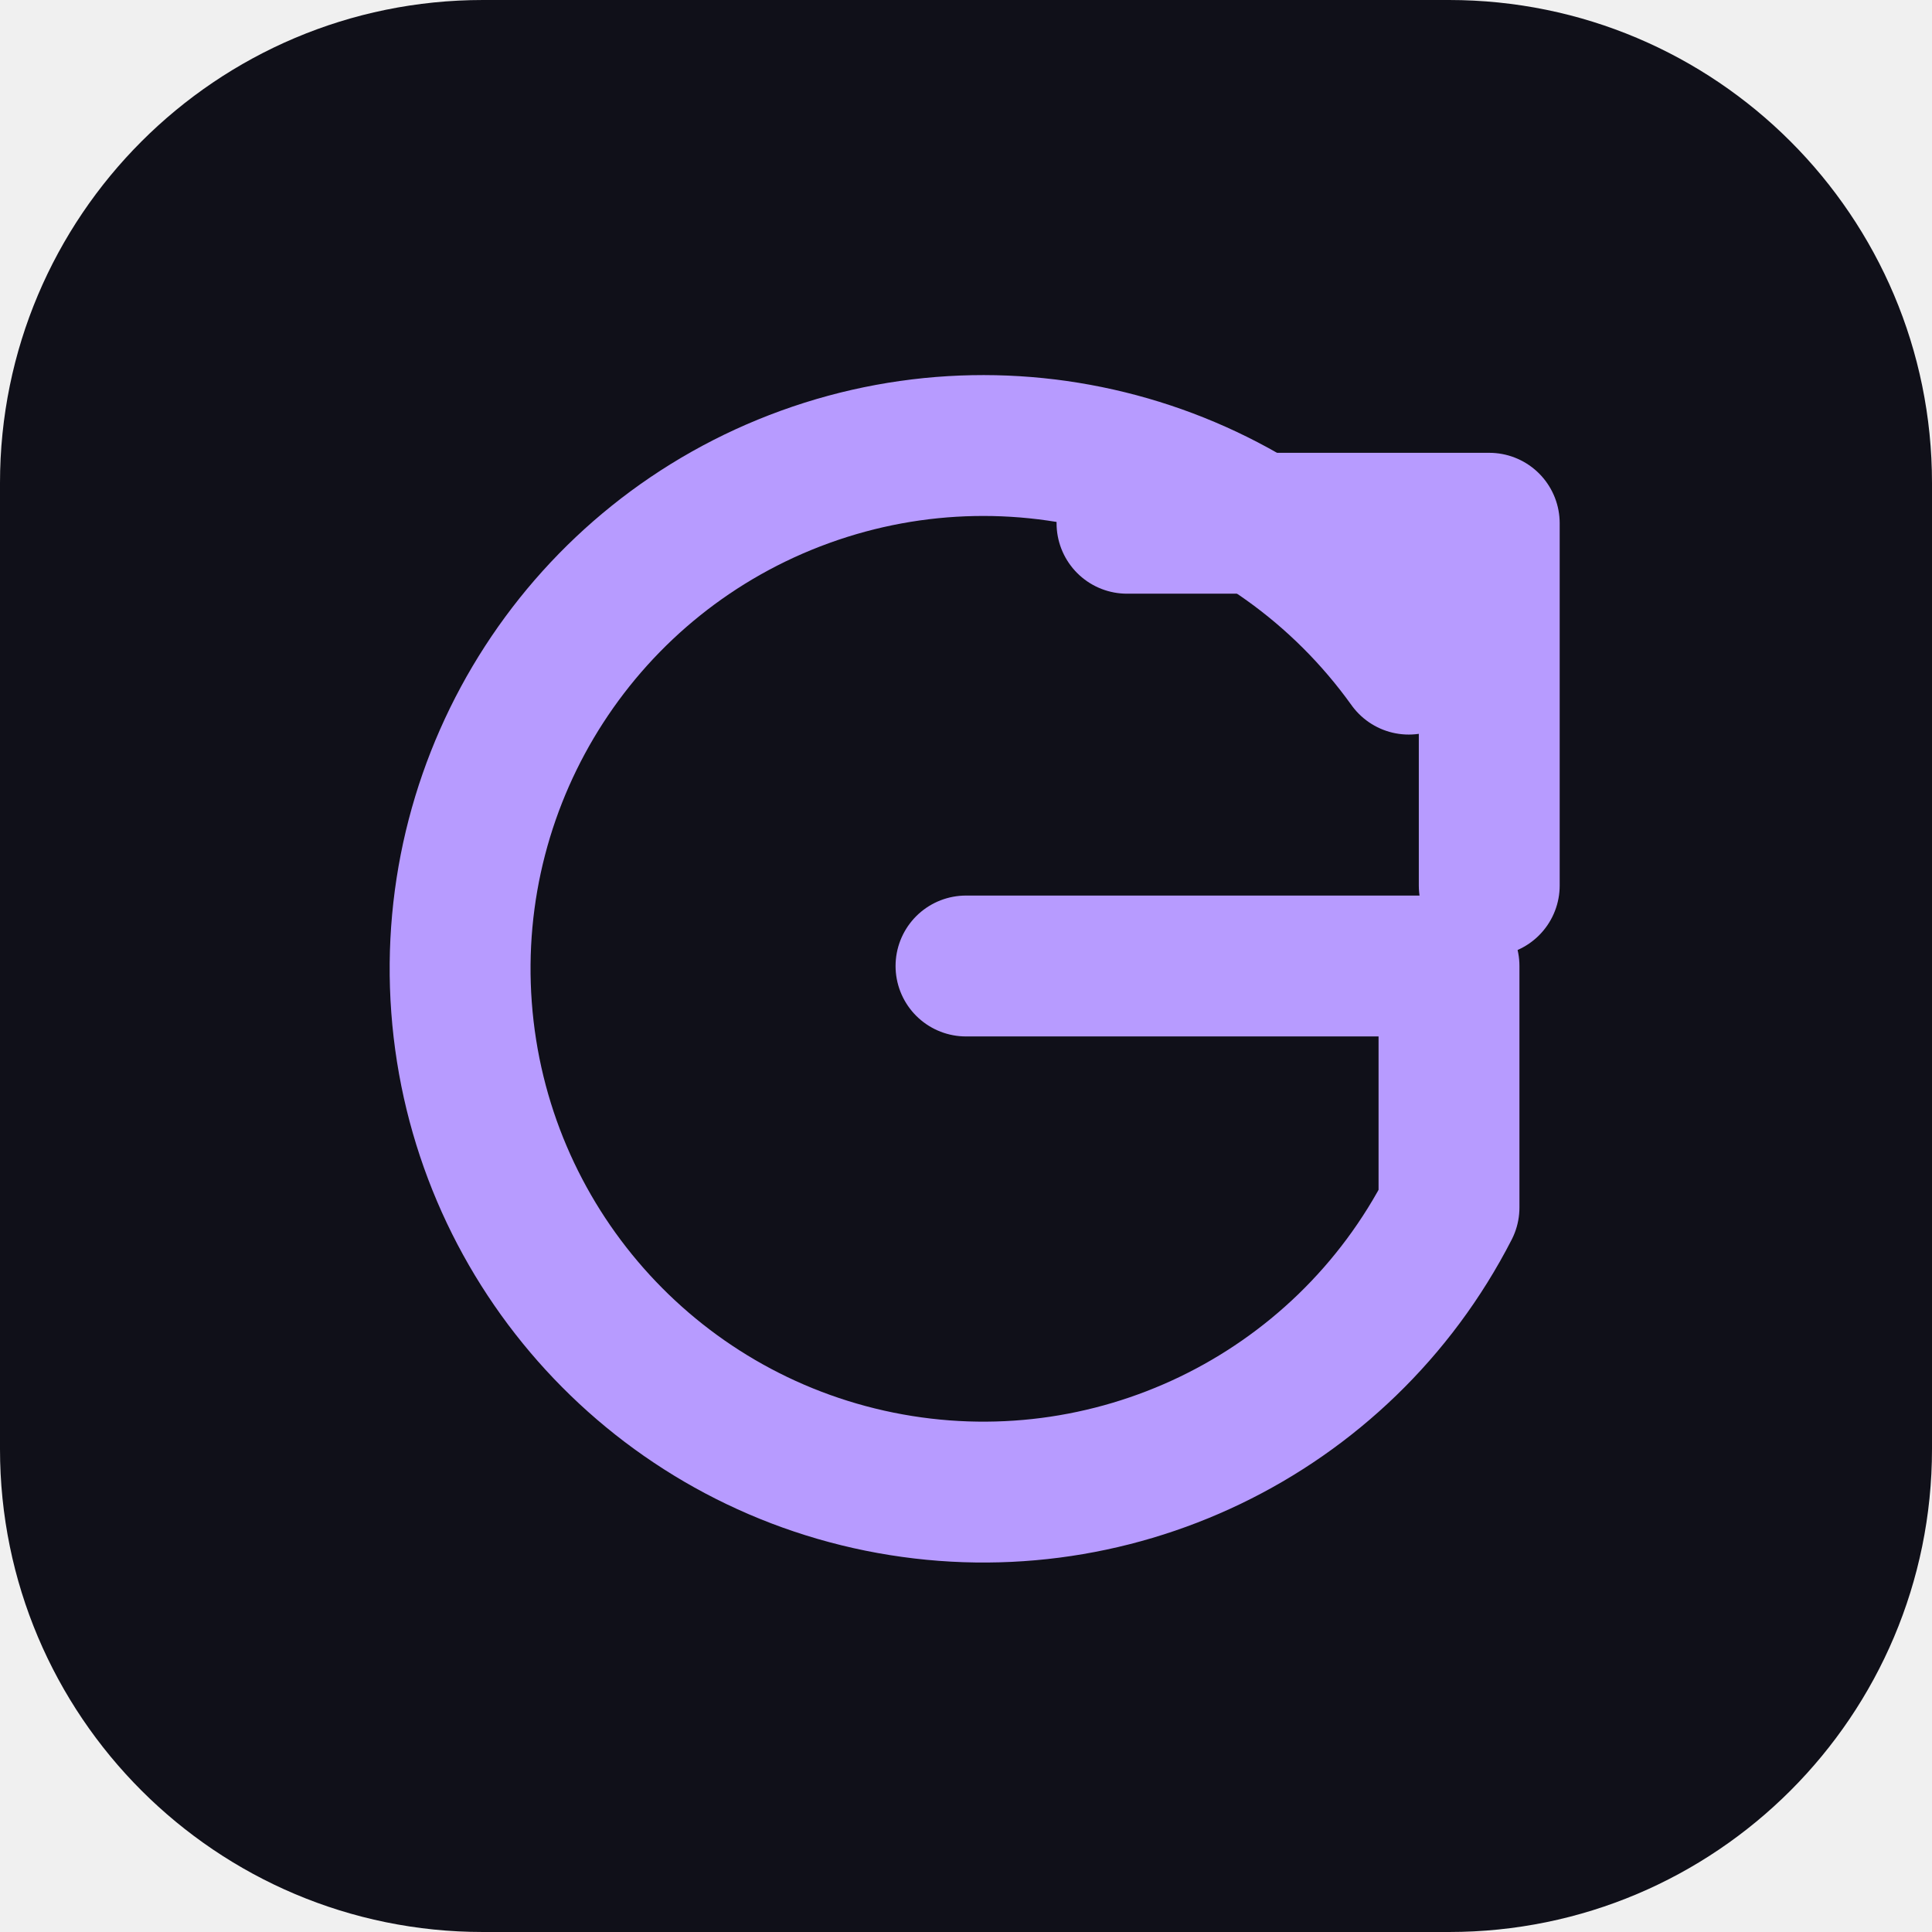
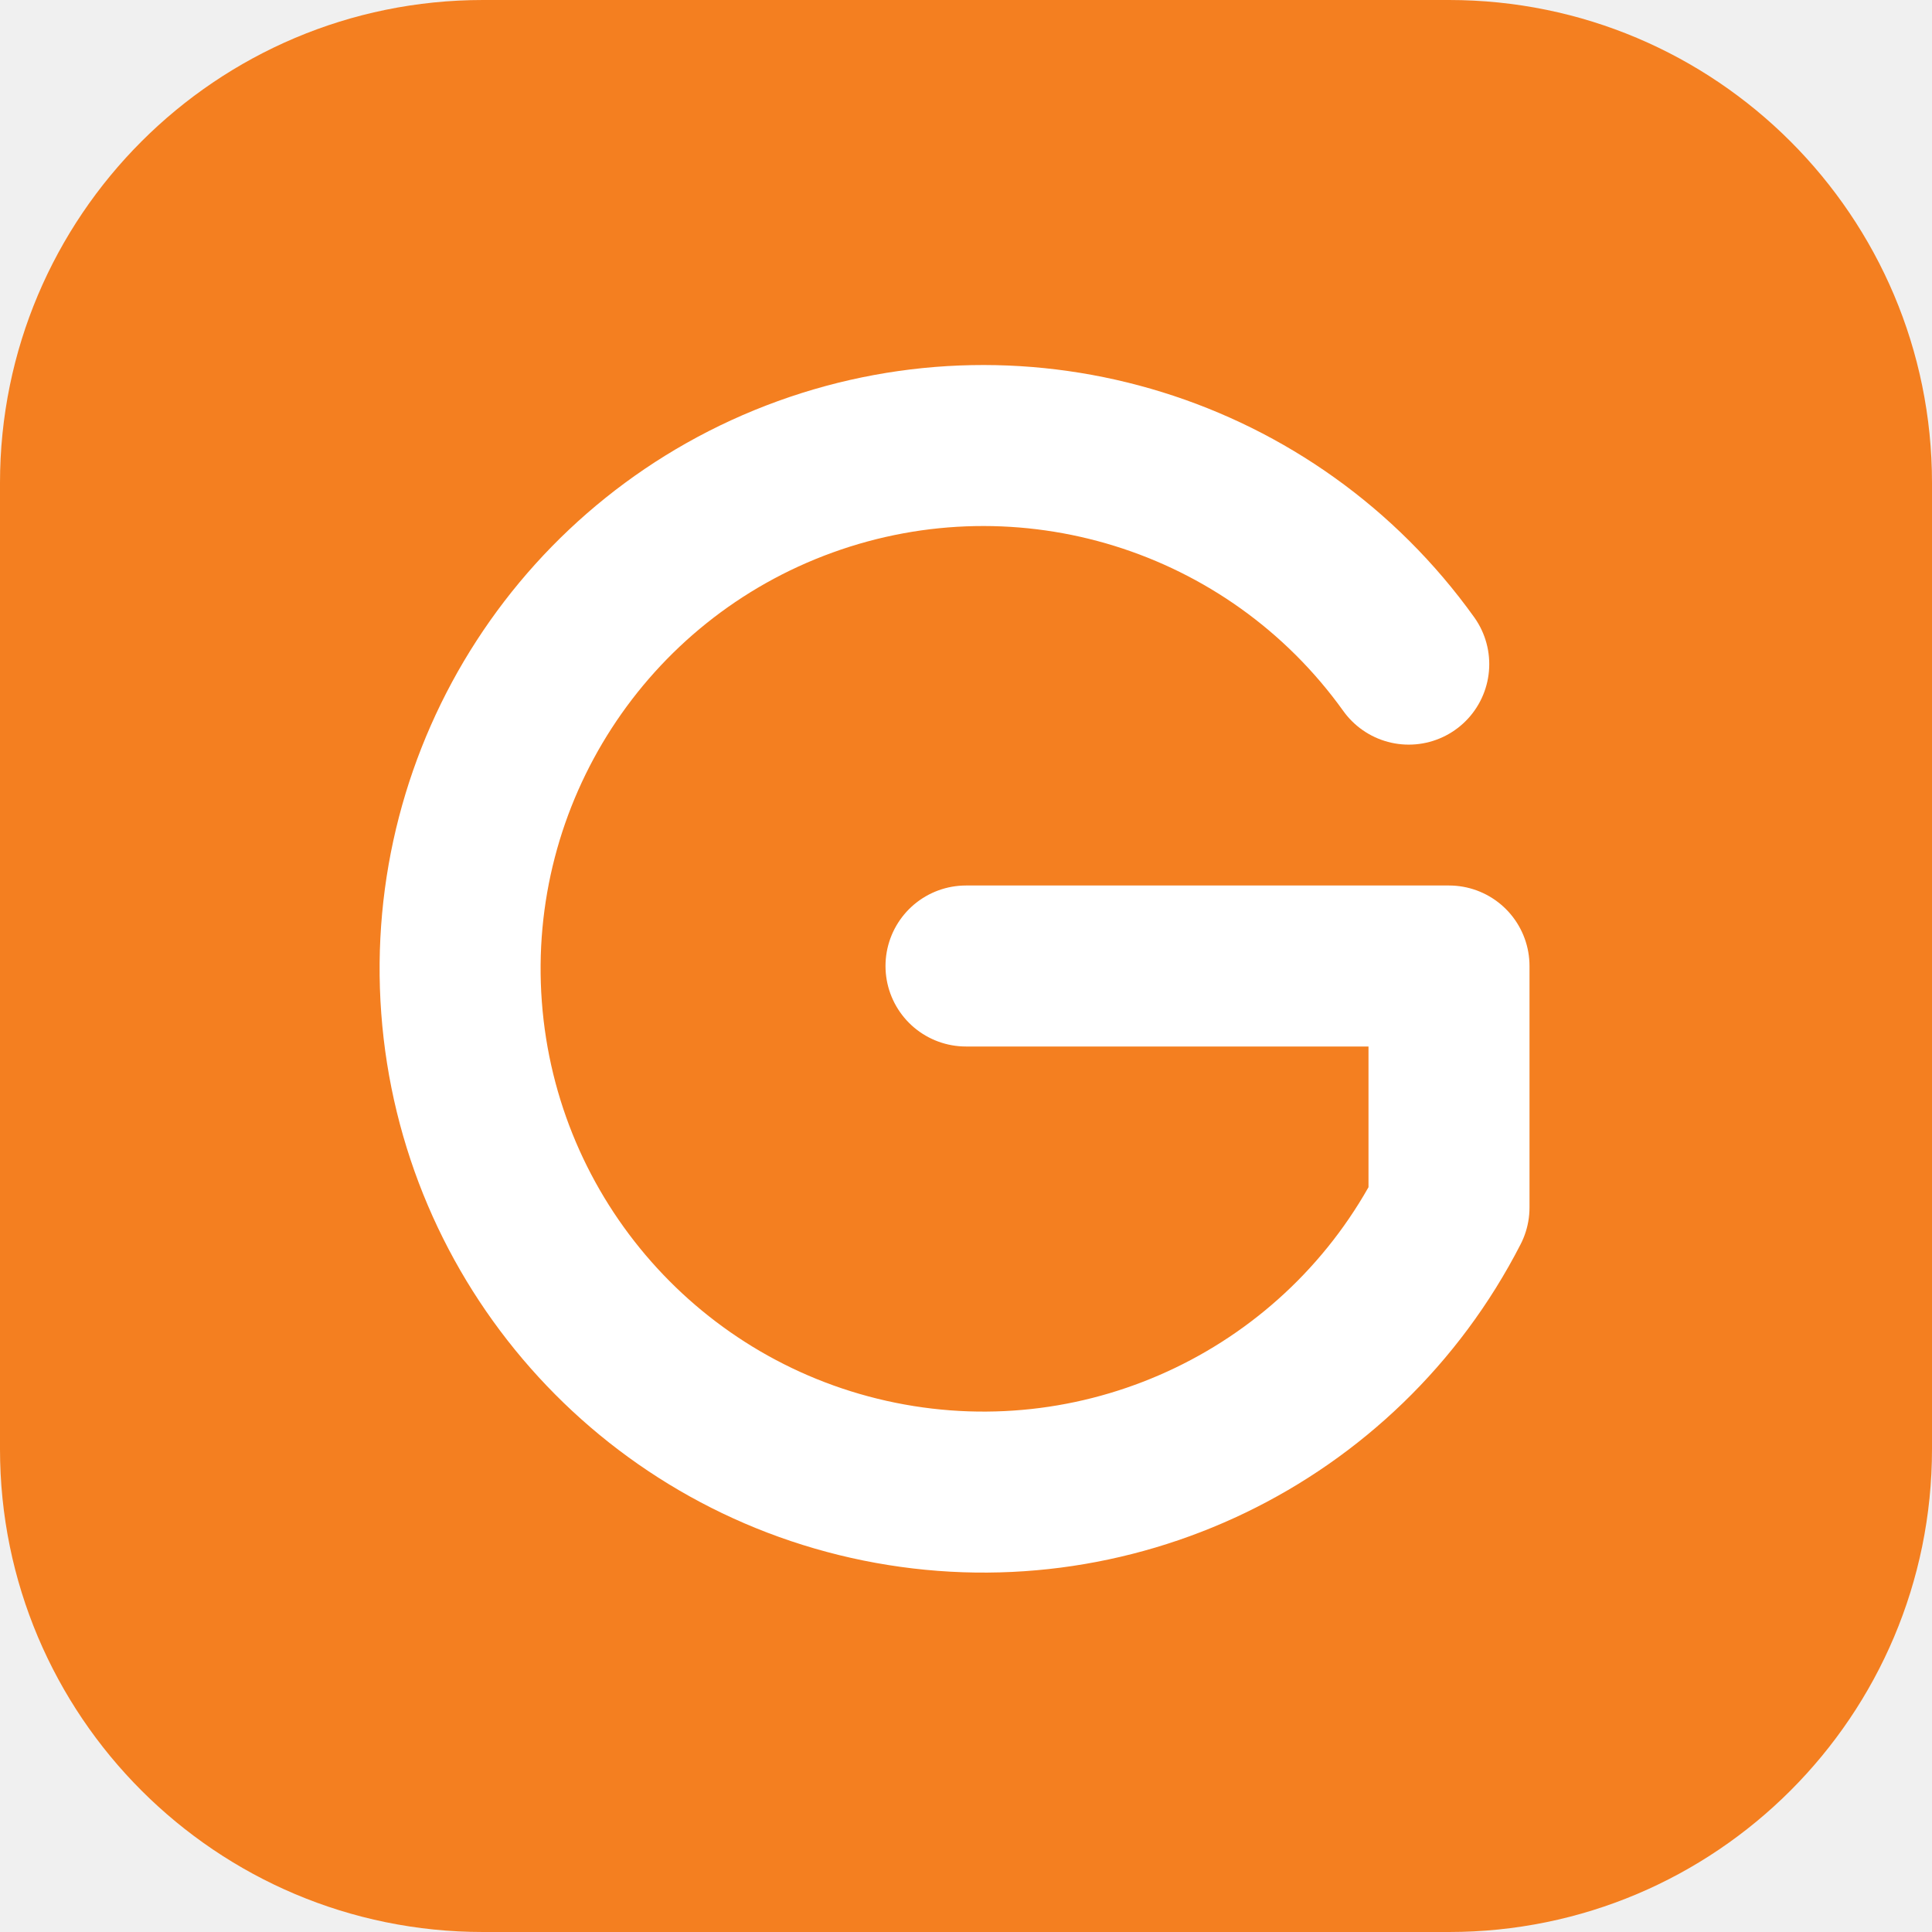
<svg xmlns="http://www.w3.org/2000/svg" viewBox="0 0 48 48">
-   <rect width="48" height="48" rx="12" fill="#101019" />
-   <g transform="translate(6 6)" fill="none" stroke="#b79bff" stroke-width="3.5" stroke-linecap="round" stroke-linejoin="round">
+   <rect width="48" height="48" rx="12" fill="#f47f20" />
+   <g transform="translate(6 6)" fill="none" stroke="#fff" stroke-width="4" stroke-linecap="round" stroke-linejoin="round">
    <path d="M29 10.5A13 13 0 1 0 30 24V18H18" />
-     <path d="M22 7h9v9" />
  </g>
</svg>
